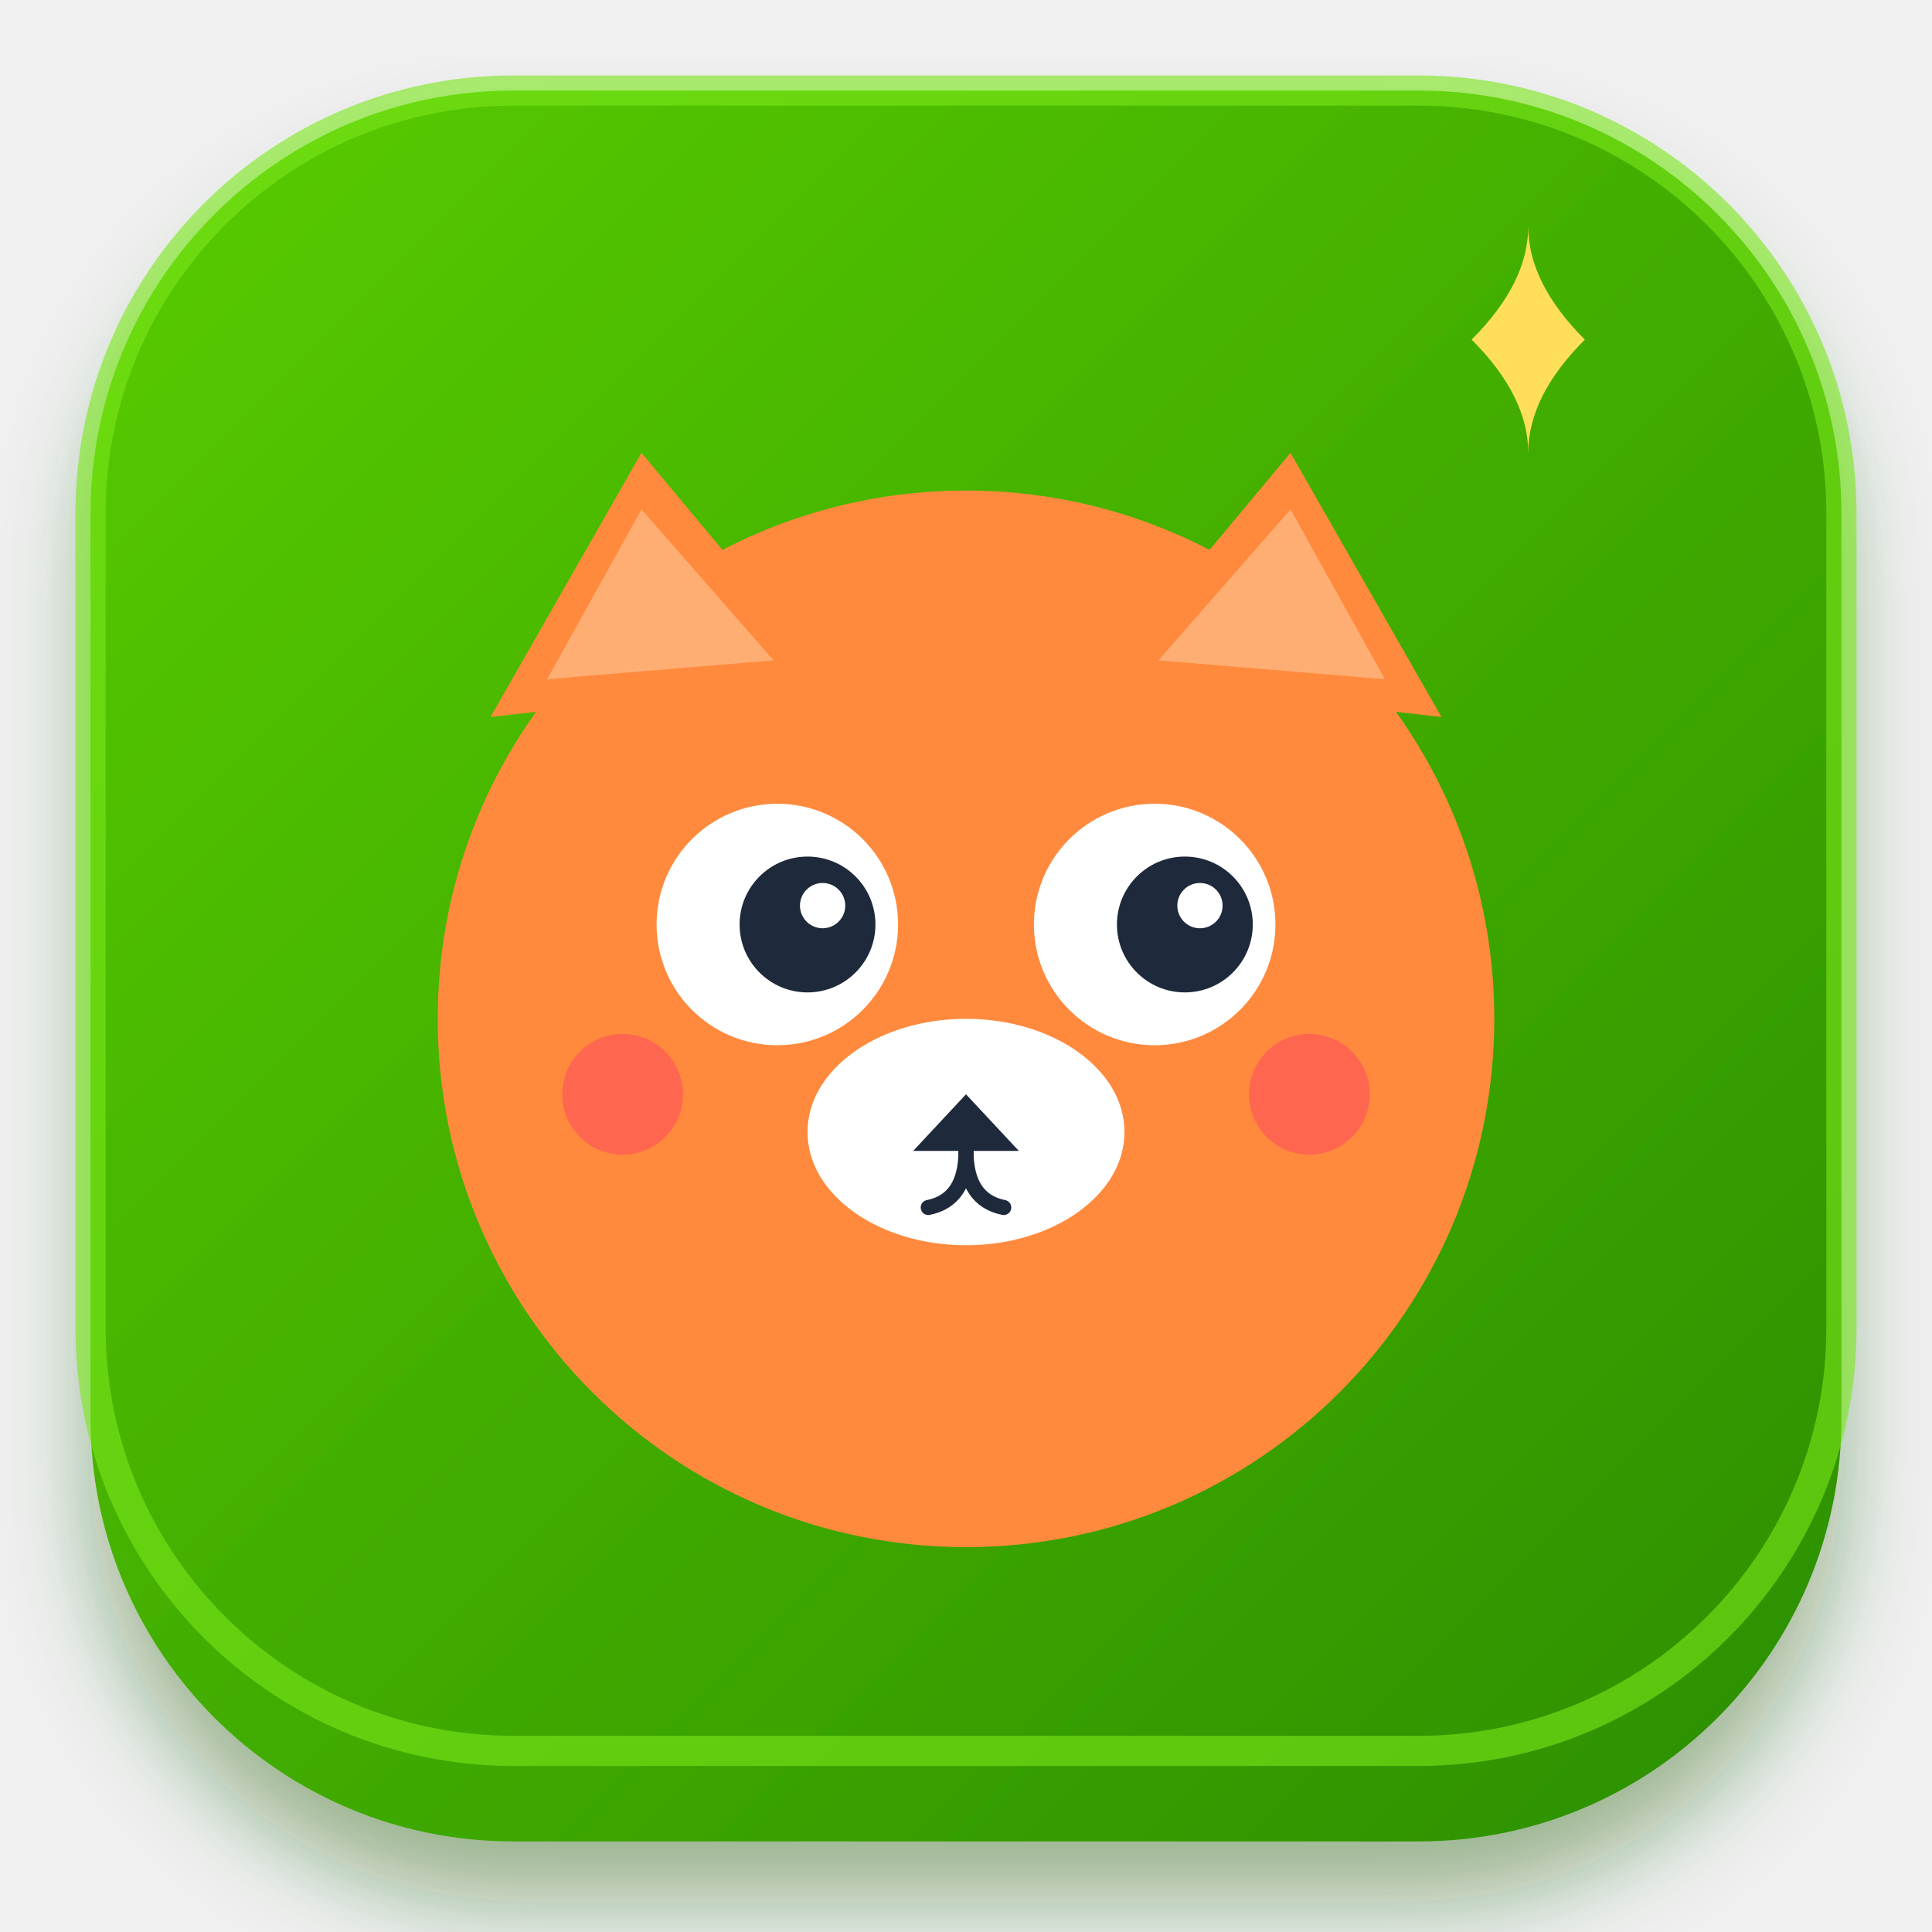
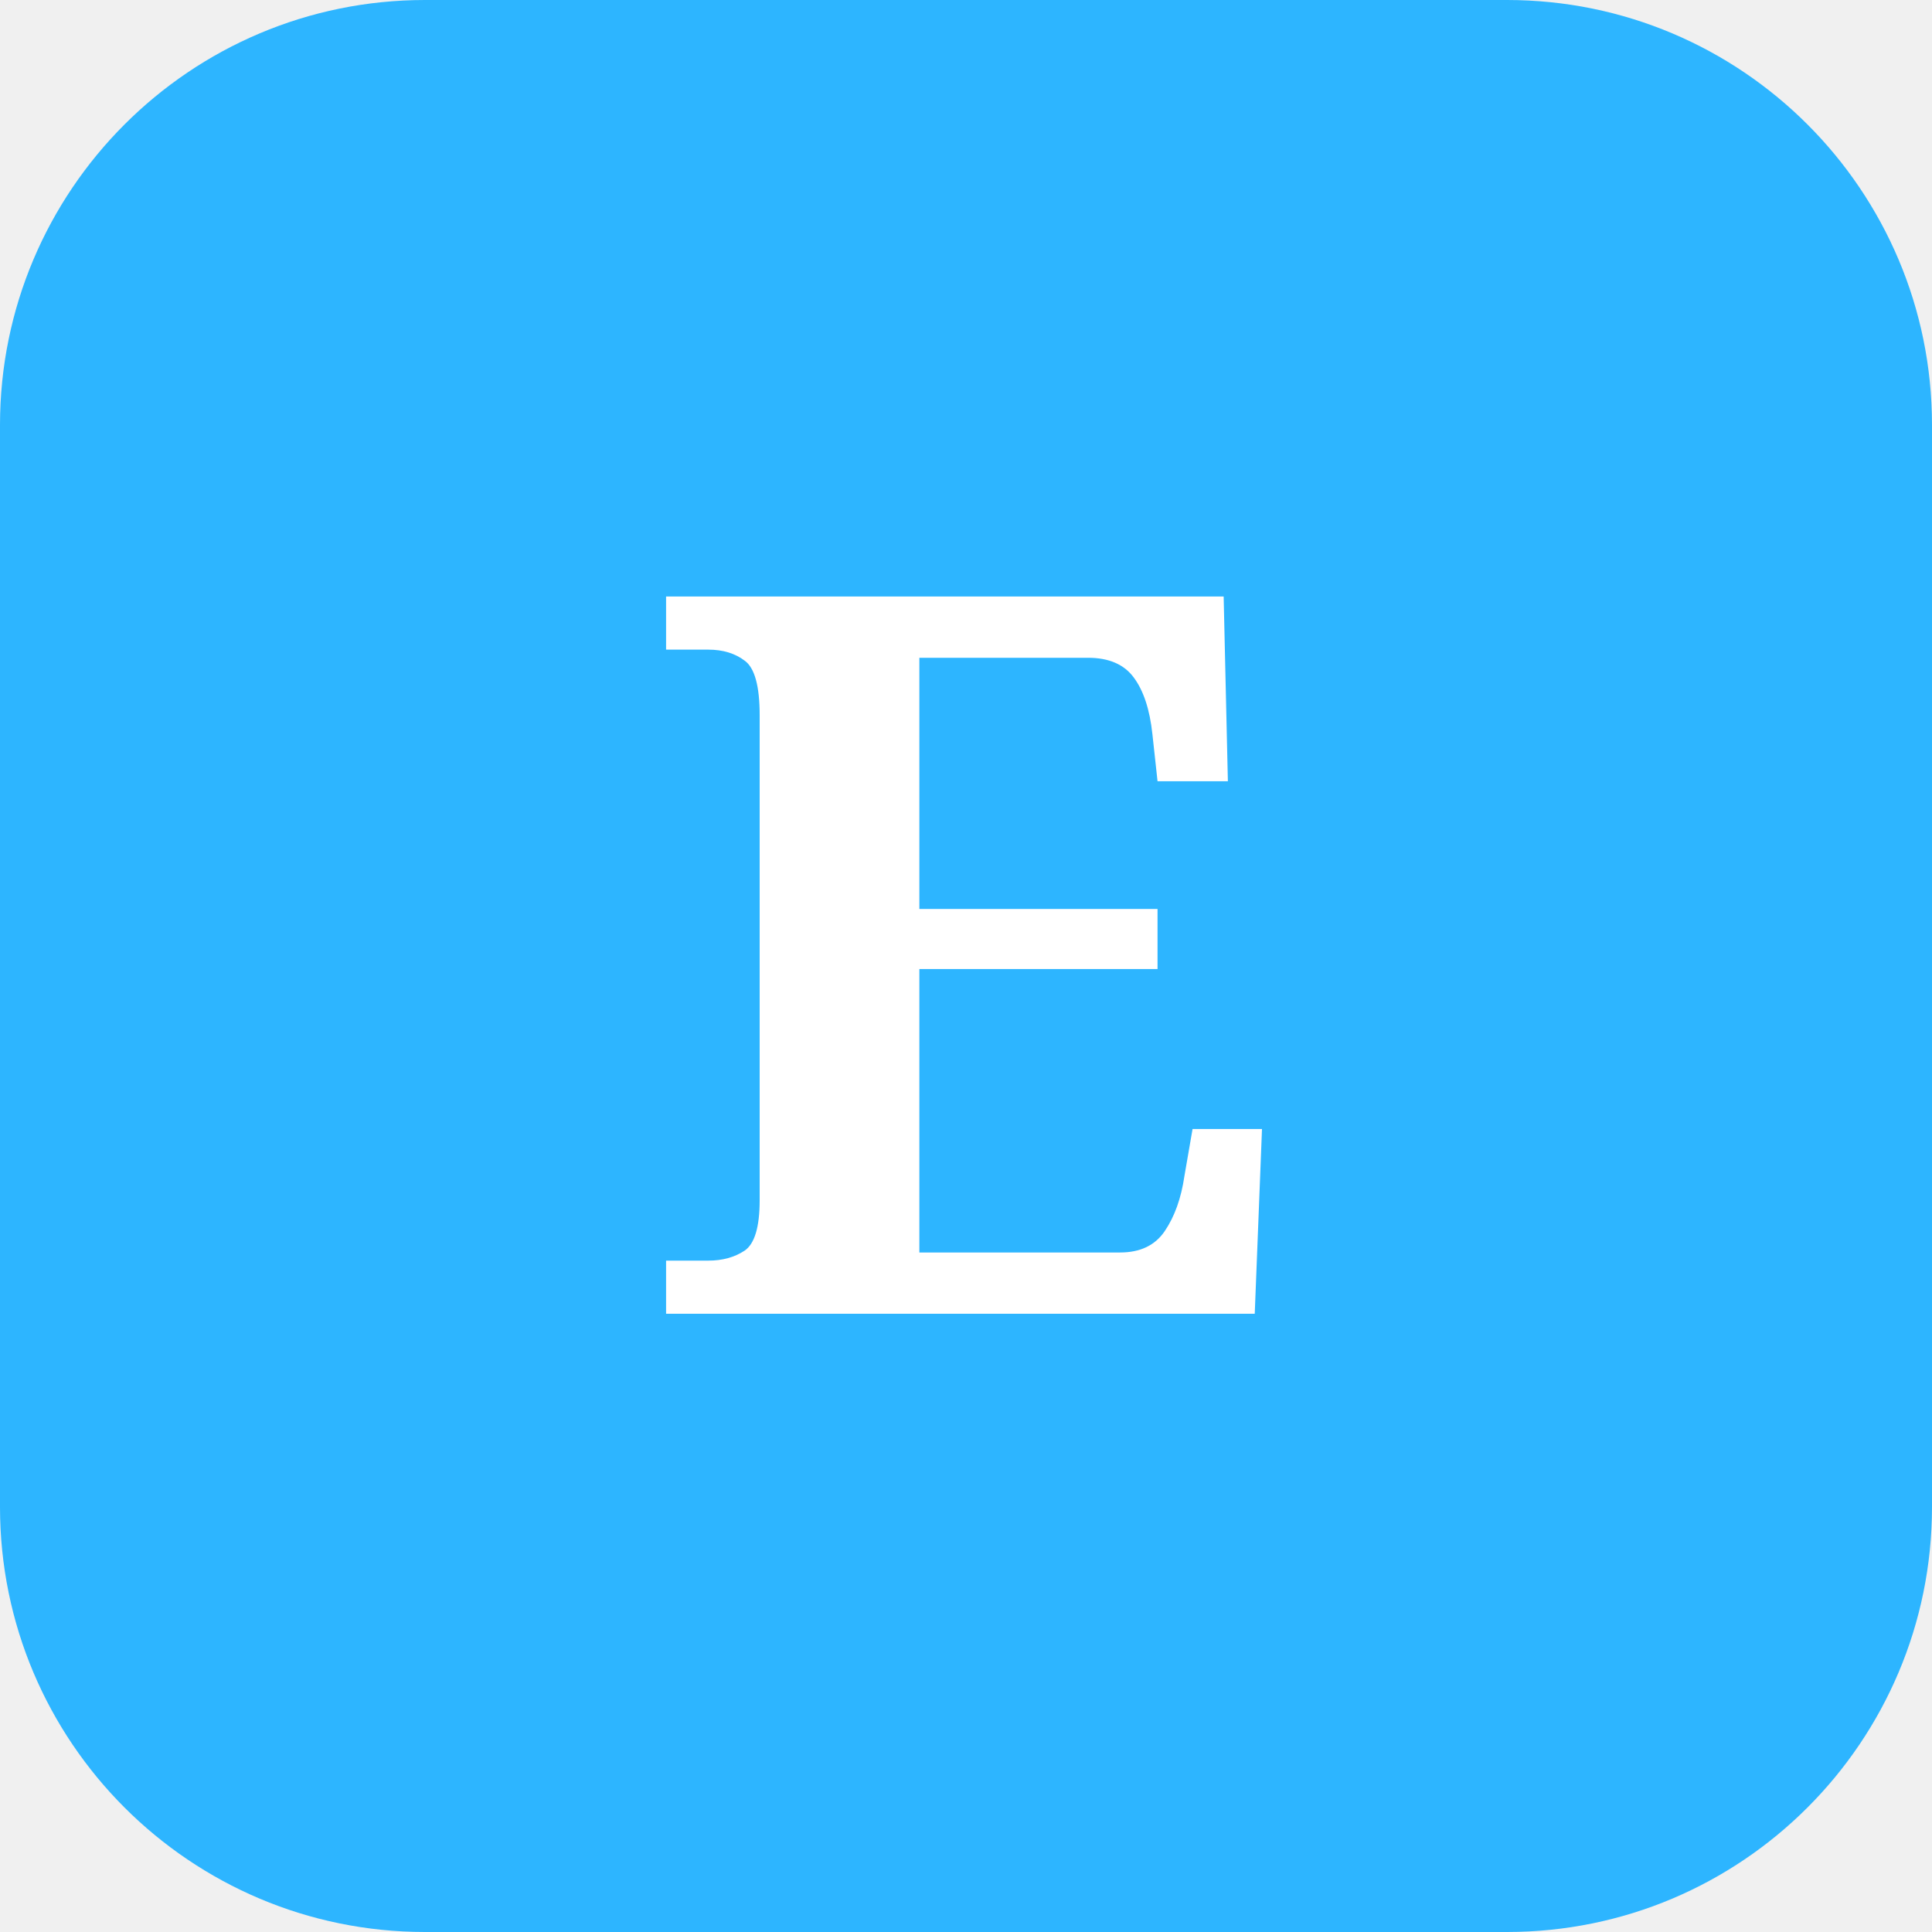
- <svg xmlns="http://www.w3.org/2000/svg" viewBox="0 0 512 512" width="512" height="512">
-   <defs>
-     <linearGradient id="bgGrad" x1="0%" y1="0%" x2="100%" y2="100%">
-       <stop offset="0%" stop-color="#58CC02" />
-       <stop offset="100%" stop-color="#2B8E00" />
-     </linearGradient>
-     <filter id="shadow" x="-10%" y="-10%" width="120%" height="120%">
-       <feDropShadow dx="0" dy="16" stdDeviation="12" flood-color="#1B5E00" flood-opacity="0.4" />
-     </filter>
-   </defs>
-   <rect x="24" y="24" width="464" height="464" rx="112" fill="url(#bgGrad)" filter="url(#shadow)" />
-   <rect x="24" y="24" width="464" height="440" rx="112" fill="none" stroke="#79E819" stroke-width="8" opacity="0.6" />
-   <circle cx="256" cy="270" r="140" fill="#FF8A3D" />
-   <path d="M 130 190 L 170 120 L 220 180 Z" fill="#FF8A3D" />
-   <path d="M 382 190 L 342 120 L 292 180 Z" fill="#FF8A3D" />
-   <path d="M 145 180 L 170 135 L 205 175 Z" fill="#FFAE73" />
-   <path d="M 367 180 L 342 135 L 307 175 Z" fill="#FFAE73" />
-   <circle cx="206" cy="245" r="32" fill="#FFFFFF" />
-   <circle cx="306" cy="245" r="32" fill="#FFFFFF" />
-   <circle cx="214" cy="245" r="18" fill="#1E293B" />
-   <circle cx="314" cy="245" r="18" fill="#1E293B" />
-   <circle cx="218" cy="240" r="6" fill="#FFFFFF" />
-   <circle cx="318" cy="240" r="6" fill="#FFFFFF" />
-   <circle cx="165" cy="290" r="16" fill="#FF5757" opacity="0.7" />
-   <circle cx="347" cy="290" r="16" fill="#FF5757" opacity="0.7" />
-   <ellipse cx="256" cy="300" rx="42" ry="30" fill="#FFFFFF" />
-   <polygon points="256,290 242,305 270,305" fill="#1E293B" />
-   <path d="M 256 305 Q 256 318 246 320" stroke="#1E293B" stroke-width="4" fill="none" stroke-linecap="round" />
-   <path d="M 256 305 Q 256 318 266 320" stroke="#1E293B" stroke-width="4" fill="none" stroke-linecap="round" />
-   <path d="M 390 90 Q 405 105 405 120 Q 405 105 420 90 Q 405 75 405 60 Q 405 75 390 90 Z" fill="#FFDE59" />
+ <svg xmlns="http://www.w3.org/2000/svg" viewBox="0 0 100 100">
+   <rect width="100" height="100" rx="22" fill="#2db5ff" />
+   <text x="50" y="68" font-size="52" text-anchor="middle" fill="#fff" font-family="Georgia, serif" font-weight="bold">E</text>
</svg>
